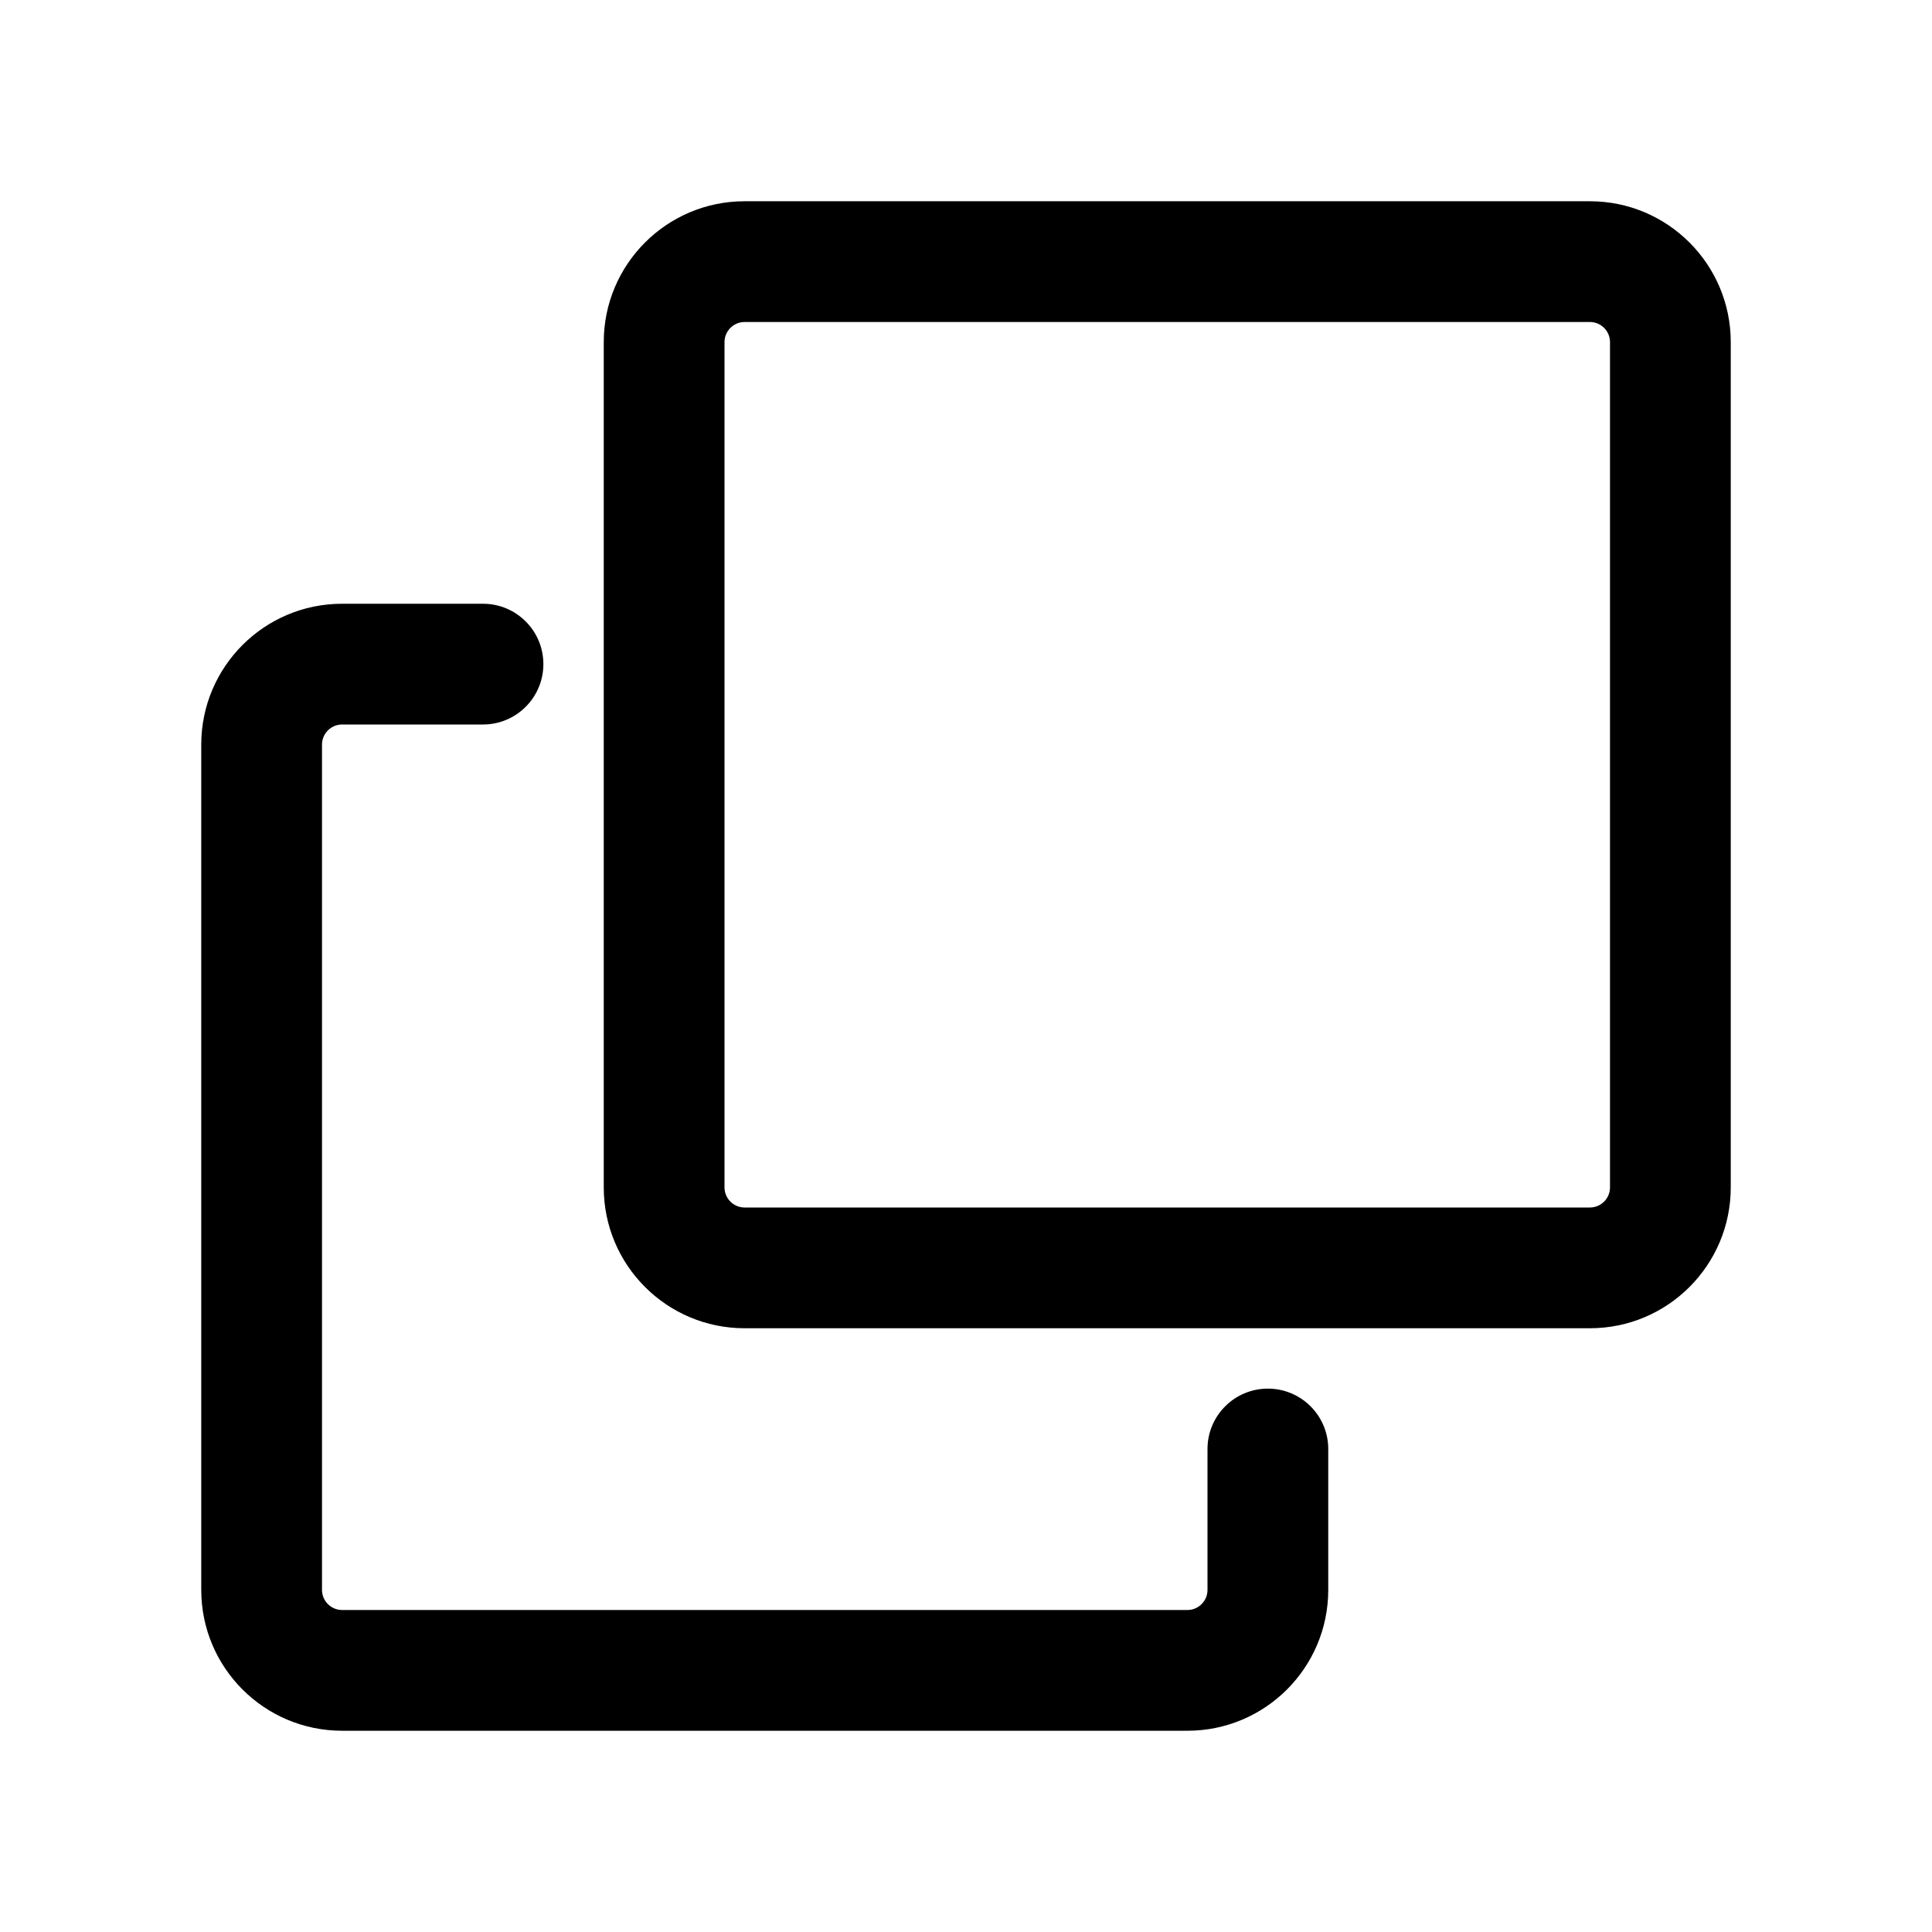
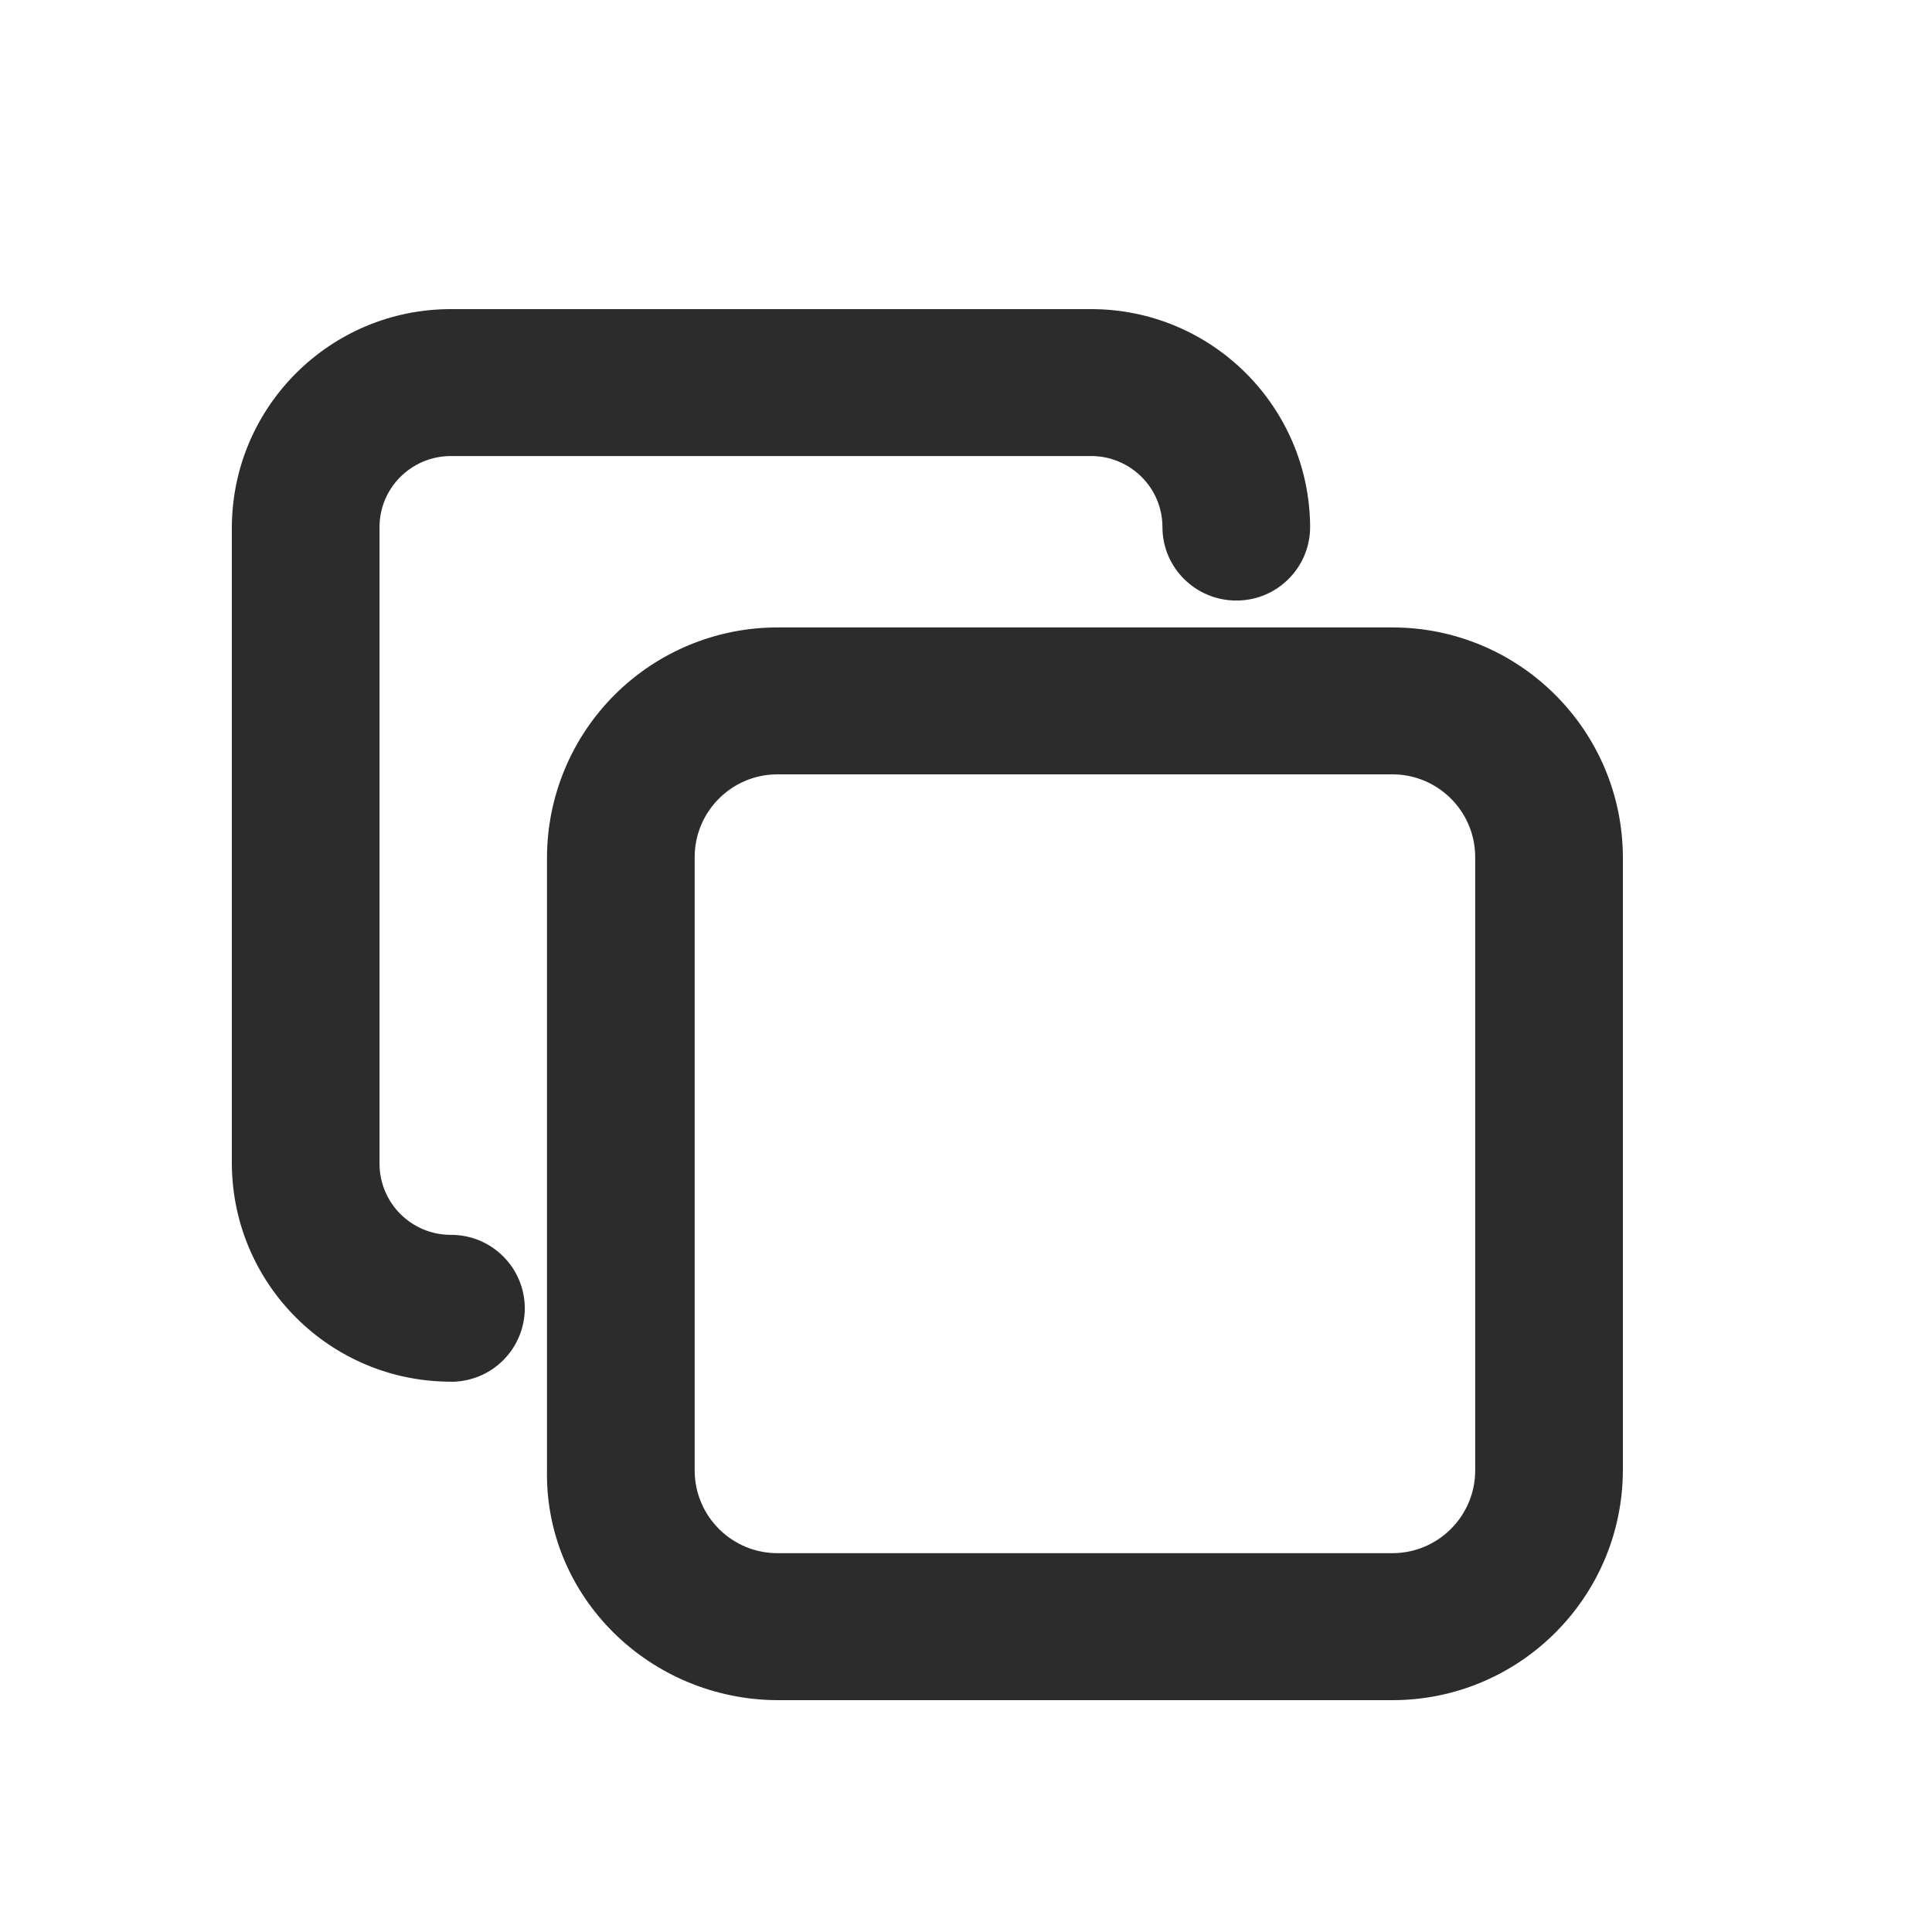
- <svg xmlns="http://www.w3.org/2000/svg" t="1732086052210" class="icon" viewBox="0 0 1024 1024" version="1.1" p-id="4307" width="128" height="128">
-   <path d="M394.667 106.667h448a74.667 74.667 0 0 1 74.667 74.667v448a74.667 74.667 0 0 1-74.667 74.667H394.667a74.667 74.667 0 0 1-74.667-74.667V181.333a74.667 74.667 0 0 1 74.667-74.667z m0 64a10.667 10.667 0 0 0-10.667 10.667v448a10.667 10.667 0 0 0 10.667 10.667h448a10.667 10.667 0 0 0 10.667-10.667V181.333a10.667 10.667 0 0 0-10.667-10.667H394.667z m245.333 597.333a32 32 0 0 1 64 0v74.667a74.667 74.667 0 0 1-74.667 74.667H181.333a74.667 74.667 0 0 1-74.667-74.667V394.667a74.667 74.667 0 0 1 74.667-74.667h74.667a32 32 0 0 1 0 64h-74.667a10.667 10.667 0 0 0-10.667 10.667v448a10.667 10.667 0 0 0 10.667 10.667h448a10.667 10.667 0 0 0 10.667-10.667v-74.667z" p-id="4308" />
+ <svg xmlns="http://www.w3.org/2000/svg" t="1756543697407" class="icon" viewBox="0 0 1024 1024" version="1.1" p-id="23199" width="32" height="32">
+   <path d="M239.002 732.365a39.035 39.035 0 0 0 39.158-38.953 39.035 39.035 0 0 0-39.158-38.912 37.765 37.765 0 0 1-37.847-37.683V279.347c0-20.767 16.957-37.642 37.847-37.642h339.272c20.89 0 37.847 16.876 37.847 37.683 0 21.463 17.531 38.912 39.158 38.912a39.035 39.035 0 0 0 39.117-38.912A116.081 116.081 0 0 0 578.273 163.84H239.002A116.081 116.081 0 0 0 122.88 279.347v337.469a116.081 116.081 0 0 0 116.122 115.507zM412.59 901.12h324.895A122.184 122.184 0 0 0 860.16 779.428v-324.813a122.184 122.184 0 0 0-122.307-122.061H412.59a122.184 122.184 0 0 0-122.675 122.061v324.403C288.604 846.643 344.719 901.12 412.59 901.12z m324.895-490.701a43.909 43.909 0 0 1 44.401 43.418V779.059a43.909 43.909 0 0 1-43.663 44.155h-325.632a43.909 43.909 0 0 1-44.401-43.418V454.574a43.909 43.909 0 0 1 43.663-44.155h325.632z" fill="#2c2c2c" p-id="23200" />
</svg>
